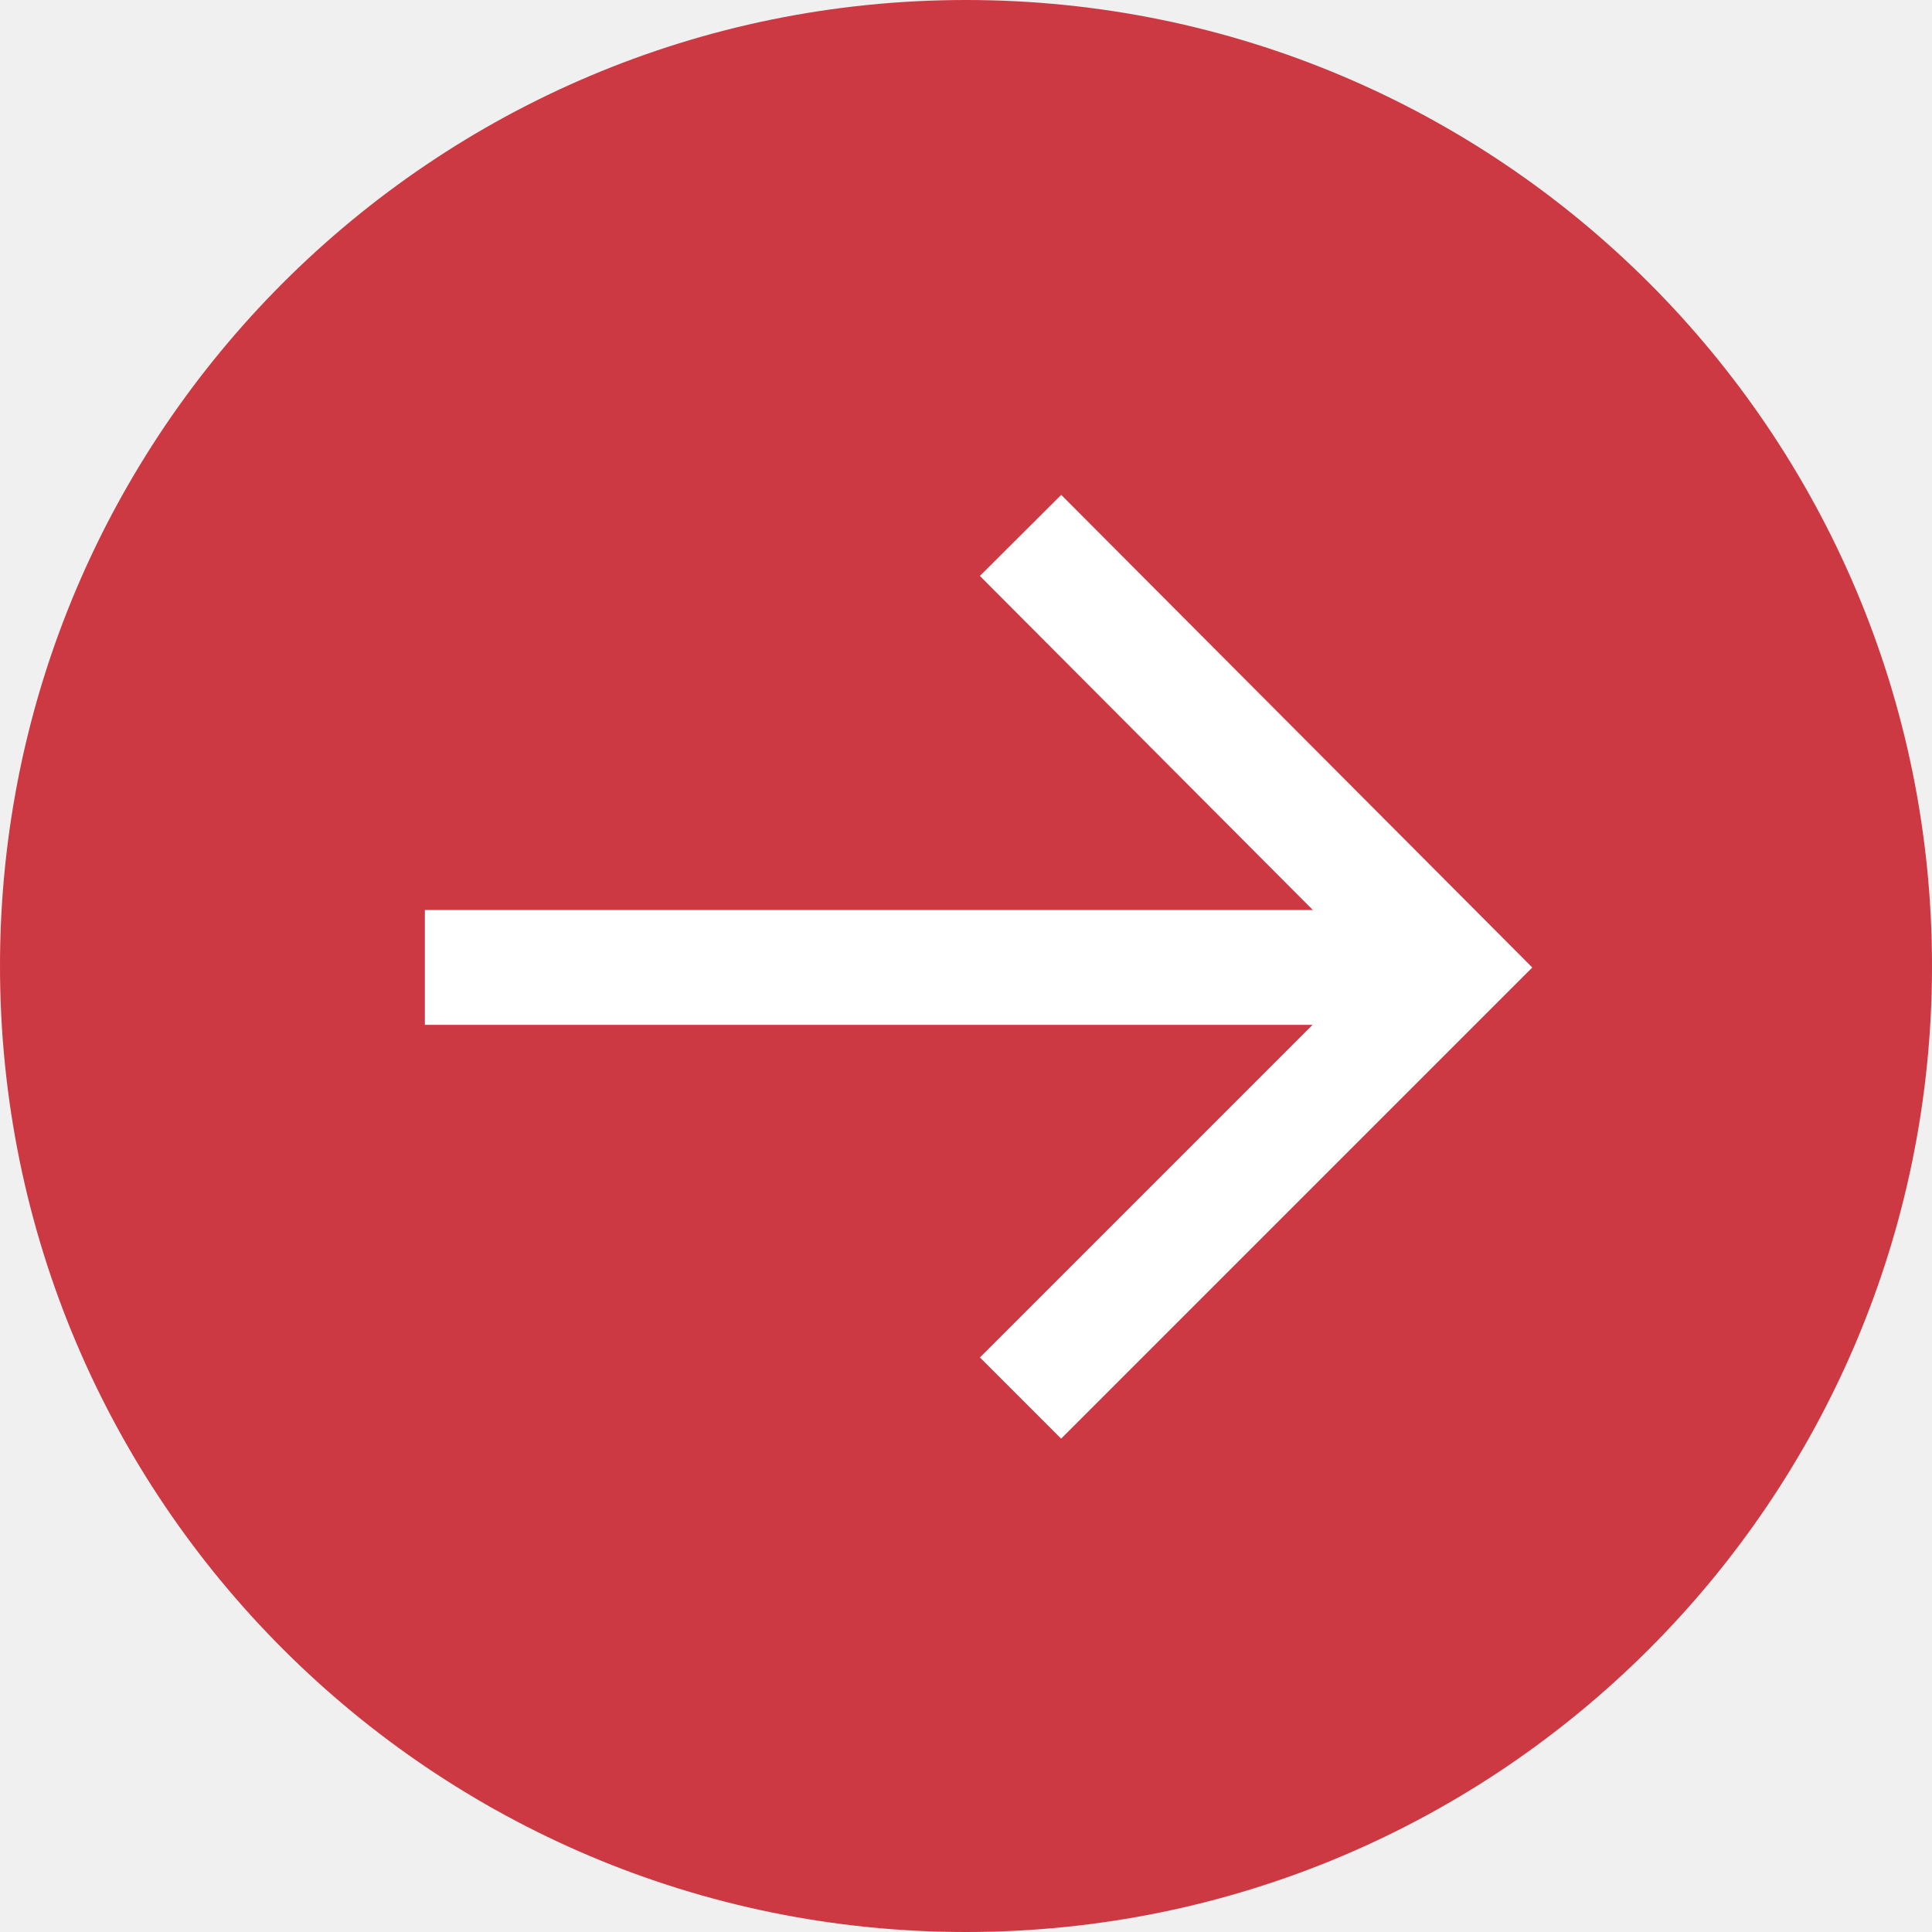
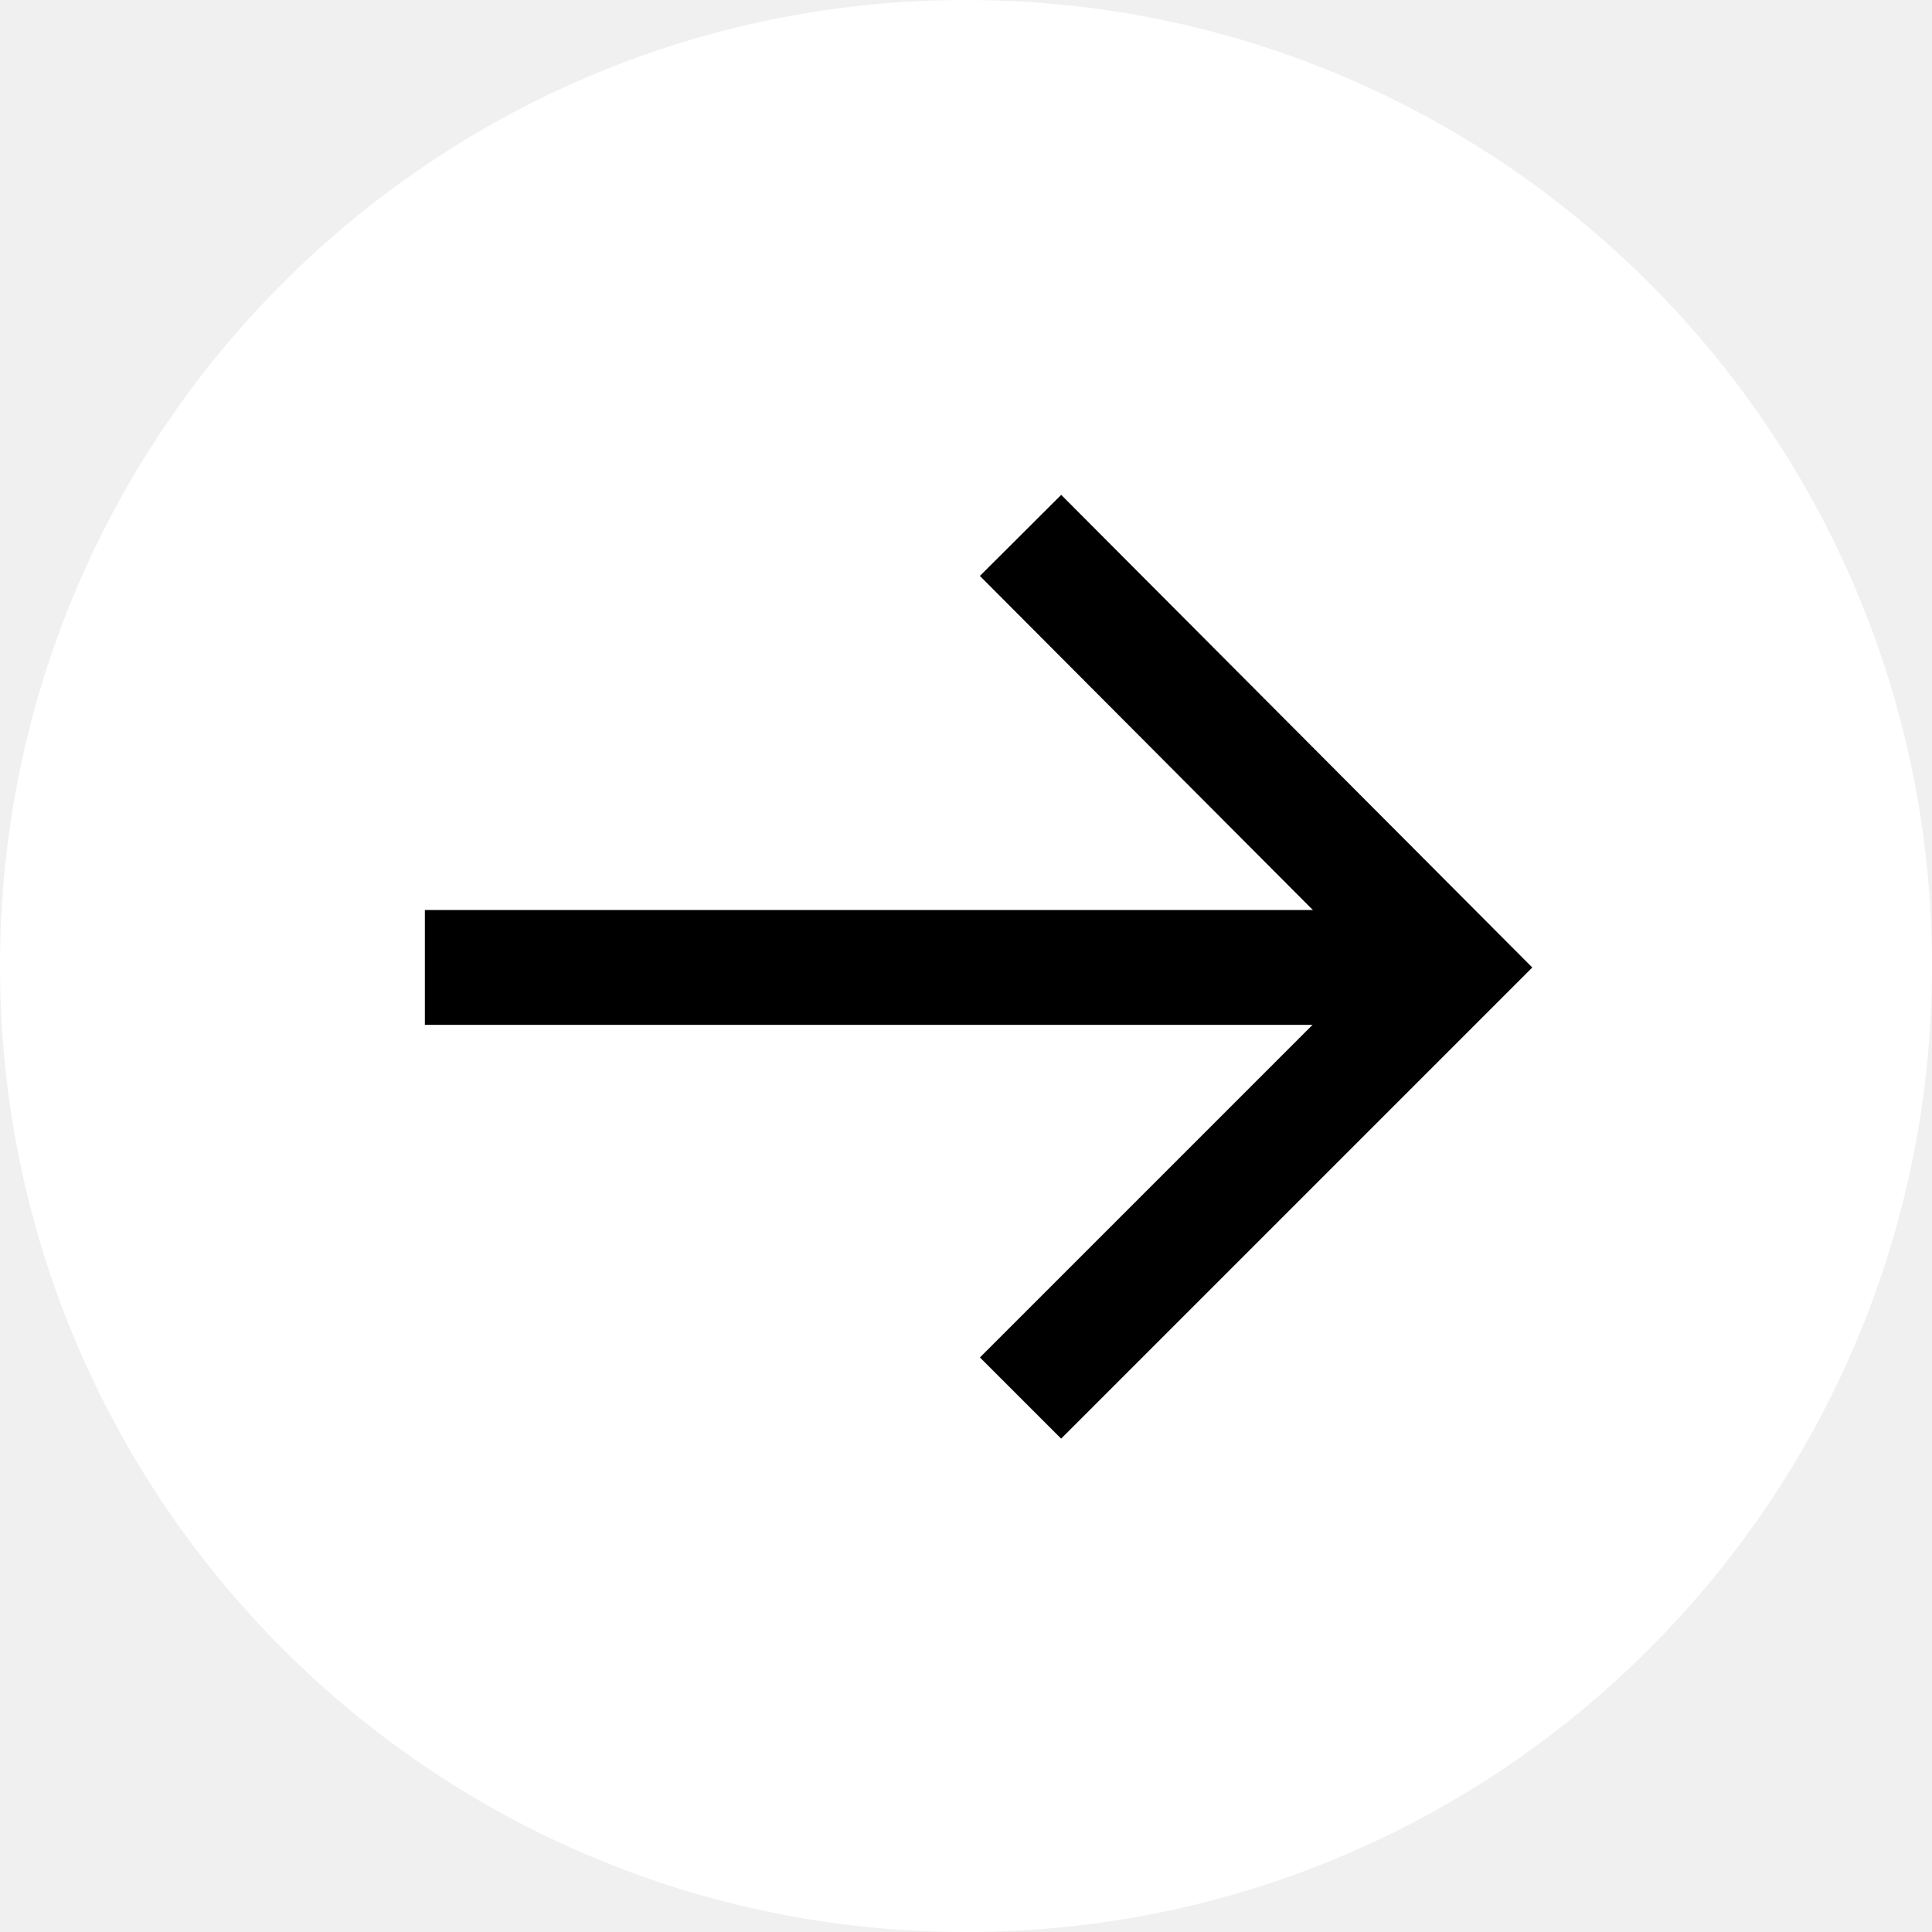
<svg xmlns="http://www.w3.org/2000/svg" version="1.1" id="Layer_1" x="0px" y="0px" viewBox="0 0 134.6 134.6" style="enable-background:new 0 0 134.6 134.6;" xml:space="preserve">
  <style type="text/css">
- 	.st0{fill:#CC3943;}
- 	.st1{fill:none;stroke:#FFFFFF;stroke-width:8;stroke-miterlimit:10;}
+ 	.st0{fill:#FFFFFF;}
+ 	.st1{fill:none;stroke:#000000;stroke-width:8;stroke-miterlimit:10;}
</style>
  <circle class="st0" cx="67.3" cy="67.3" r="67.3" />
  <g>
    <line class="st1" x1="29.6" y1="67.4" x2="101.1" y2="67.4" />
    <polyline class="st1" points="71.1,37.3 101.1,67.4 71.1,97.4  " />
  </g>
</svg>
